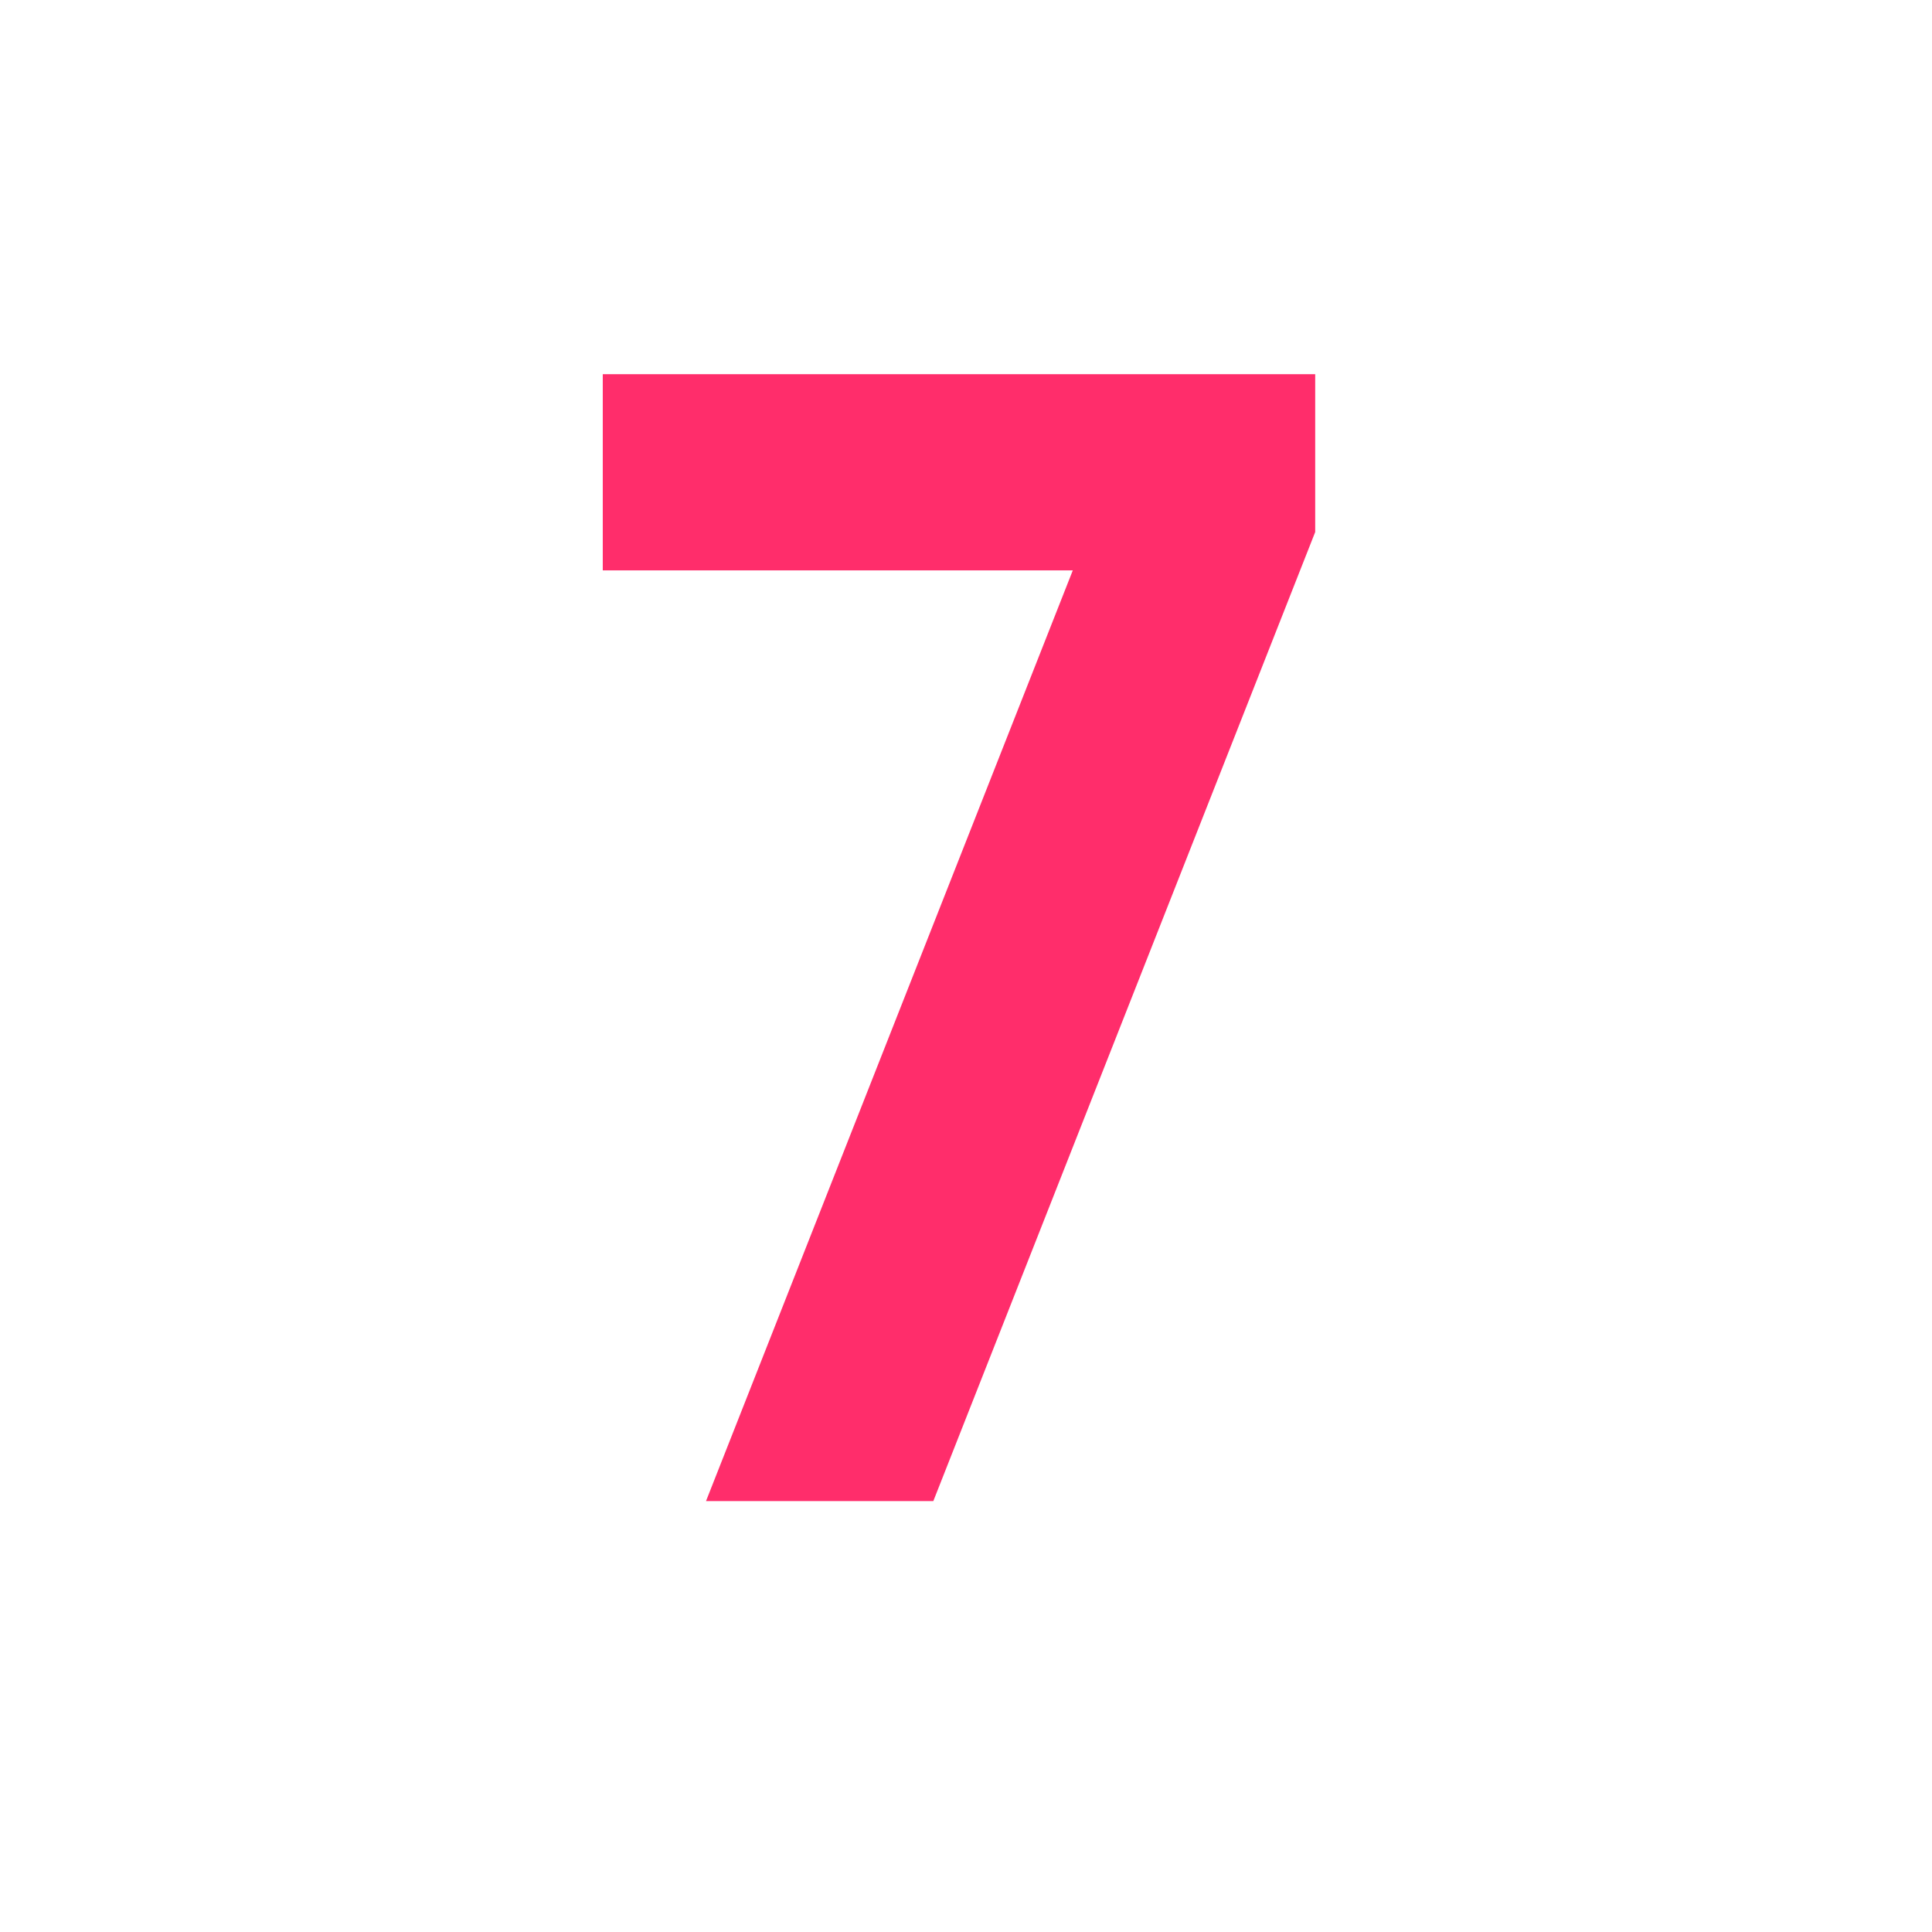
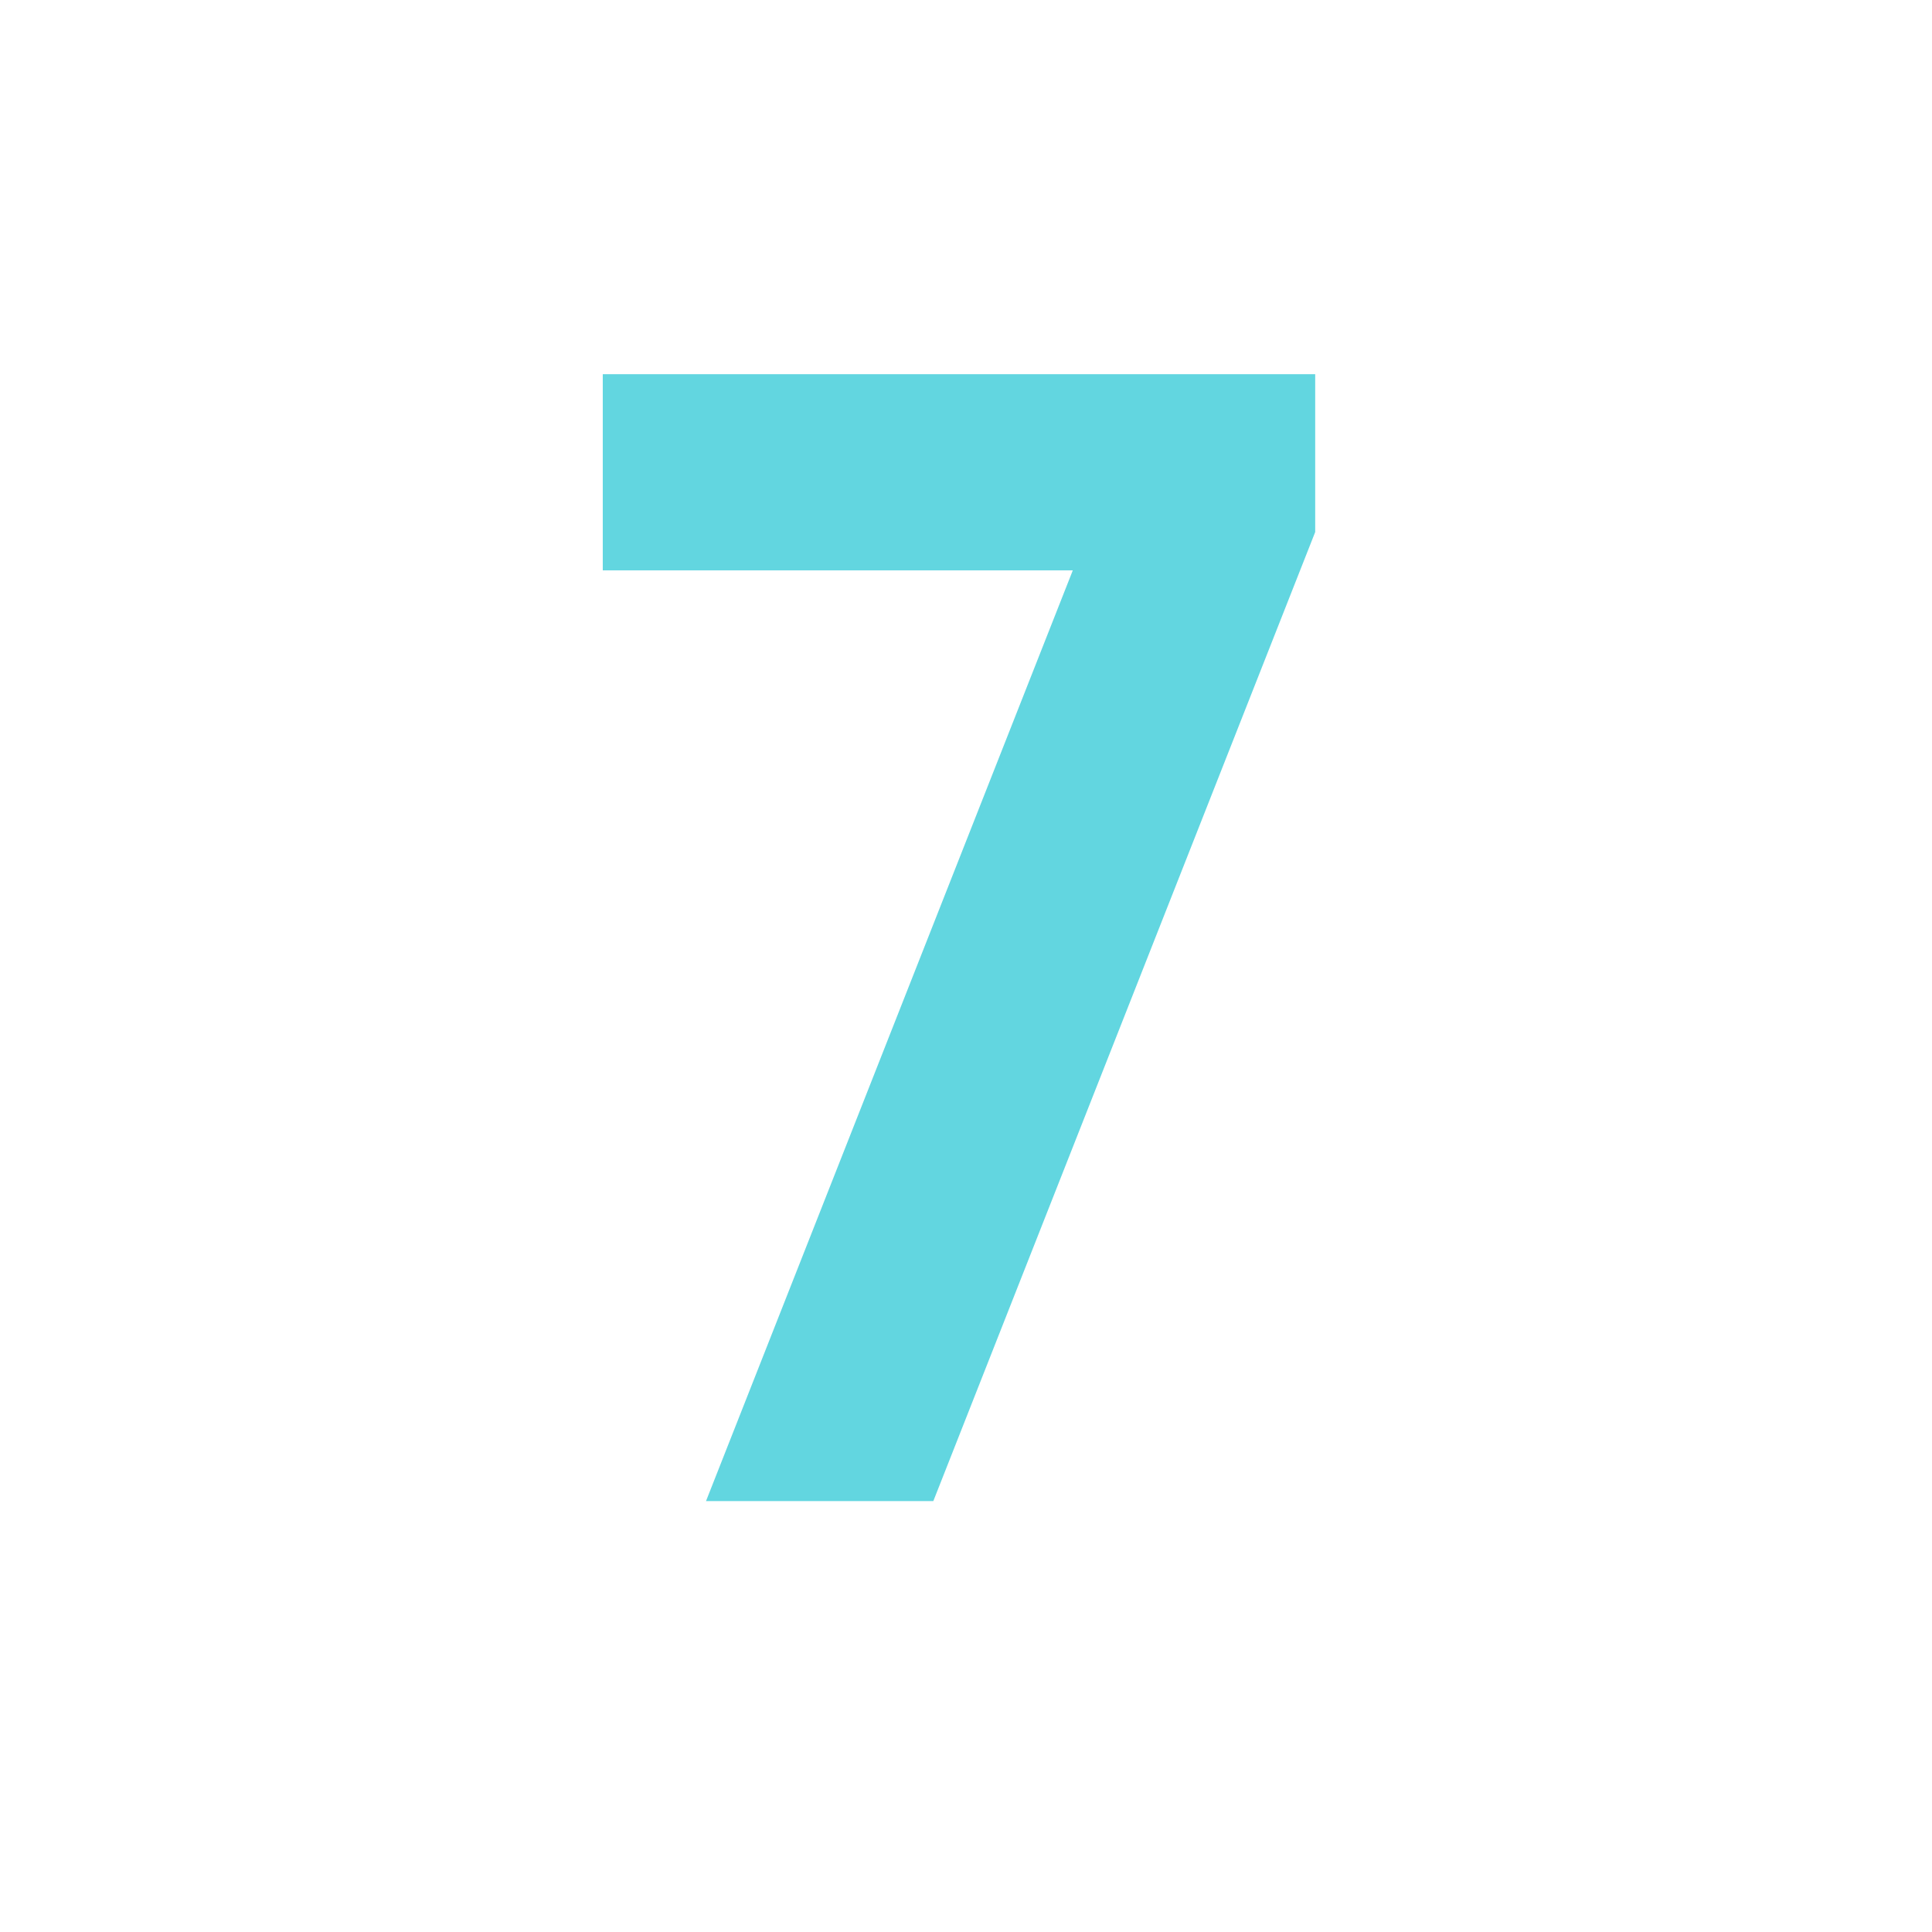
<svg xmlns="http://www.w3.org/2000/svg" viewBox="0 0 100 100">
-   <text x="50%" y="55%" dominant-baseline="middle" text-anchor="middle" font-size="80" font-family="monospace" font-weight="bold" fill="#ff2d6b">7</text>
+   <text x="50%" y="55%" dominant-baseline="middle" text-anchor="middle" font-size="80" font-family="monospace" font-weight="bold" fill="#62d6e0">7</text>
</svg>
